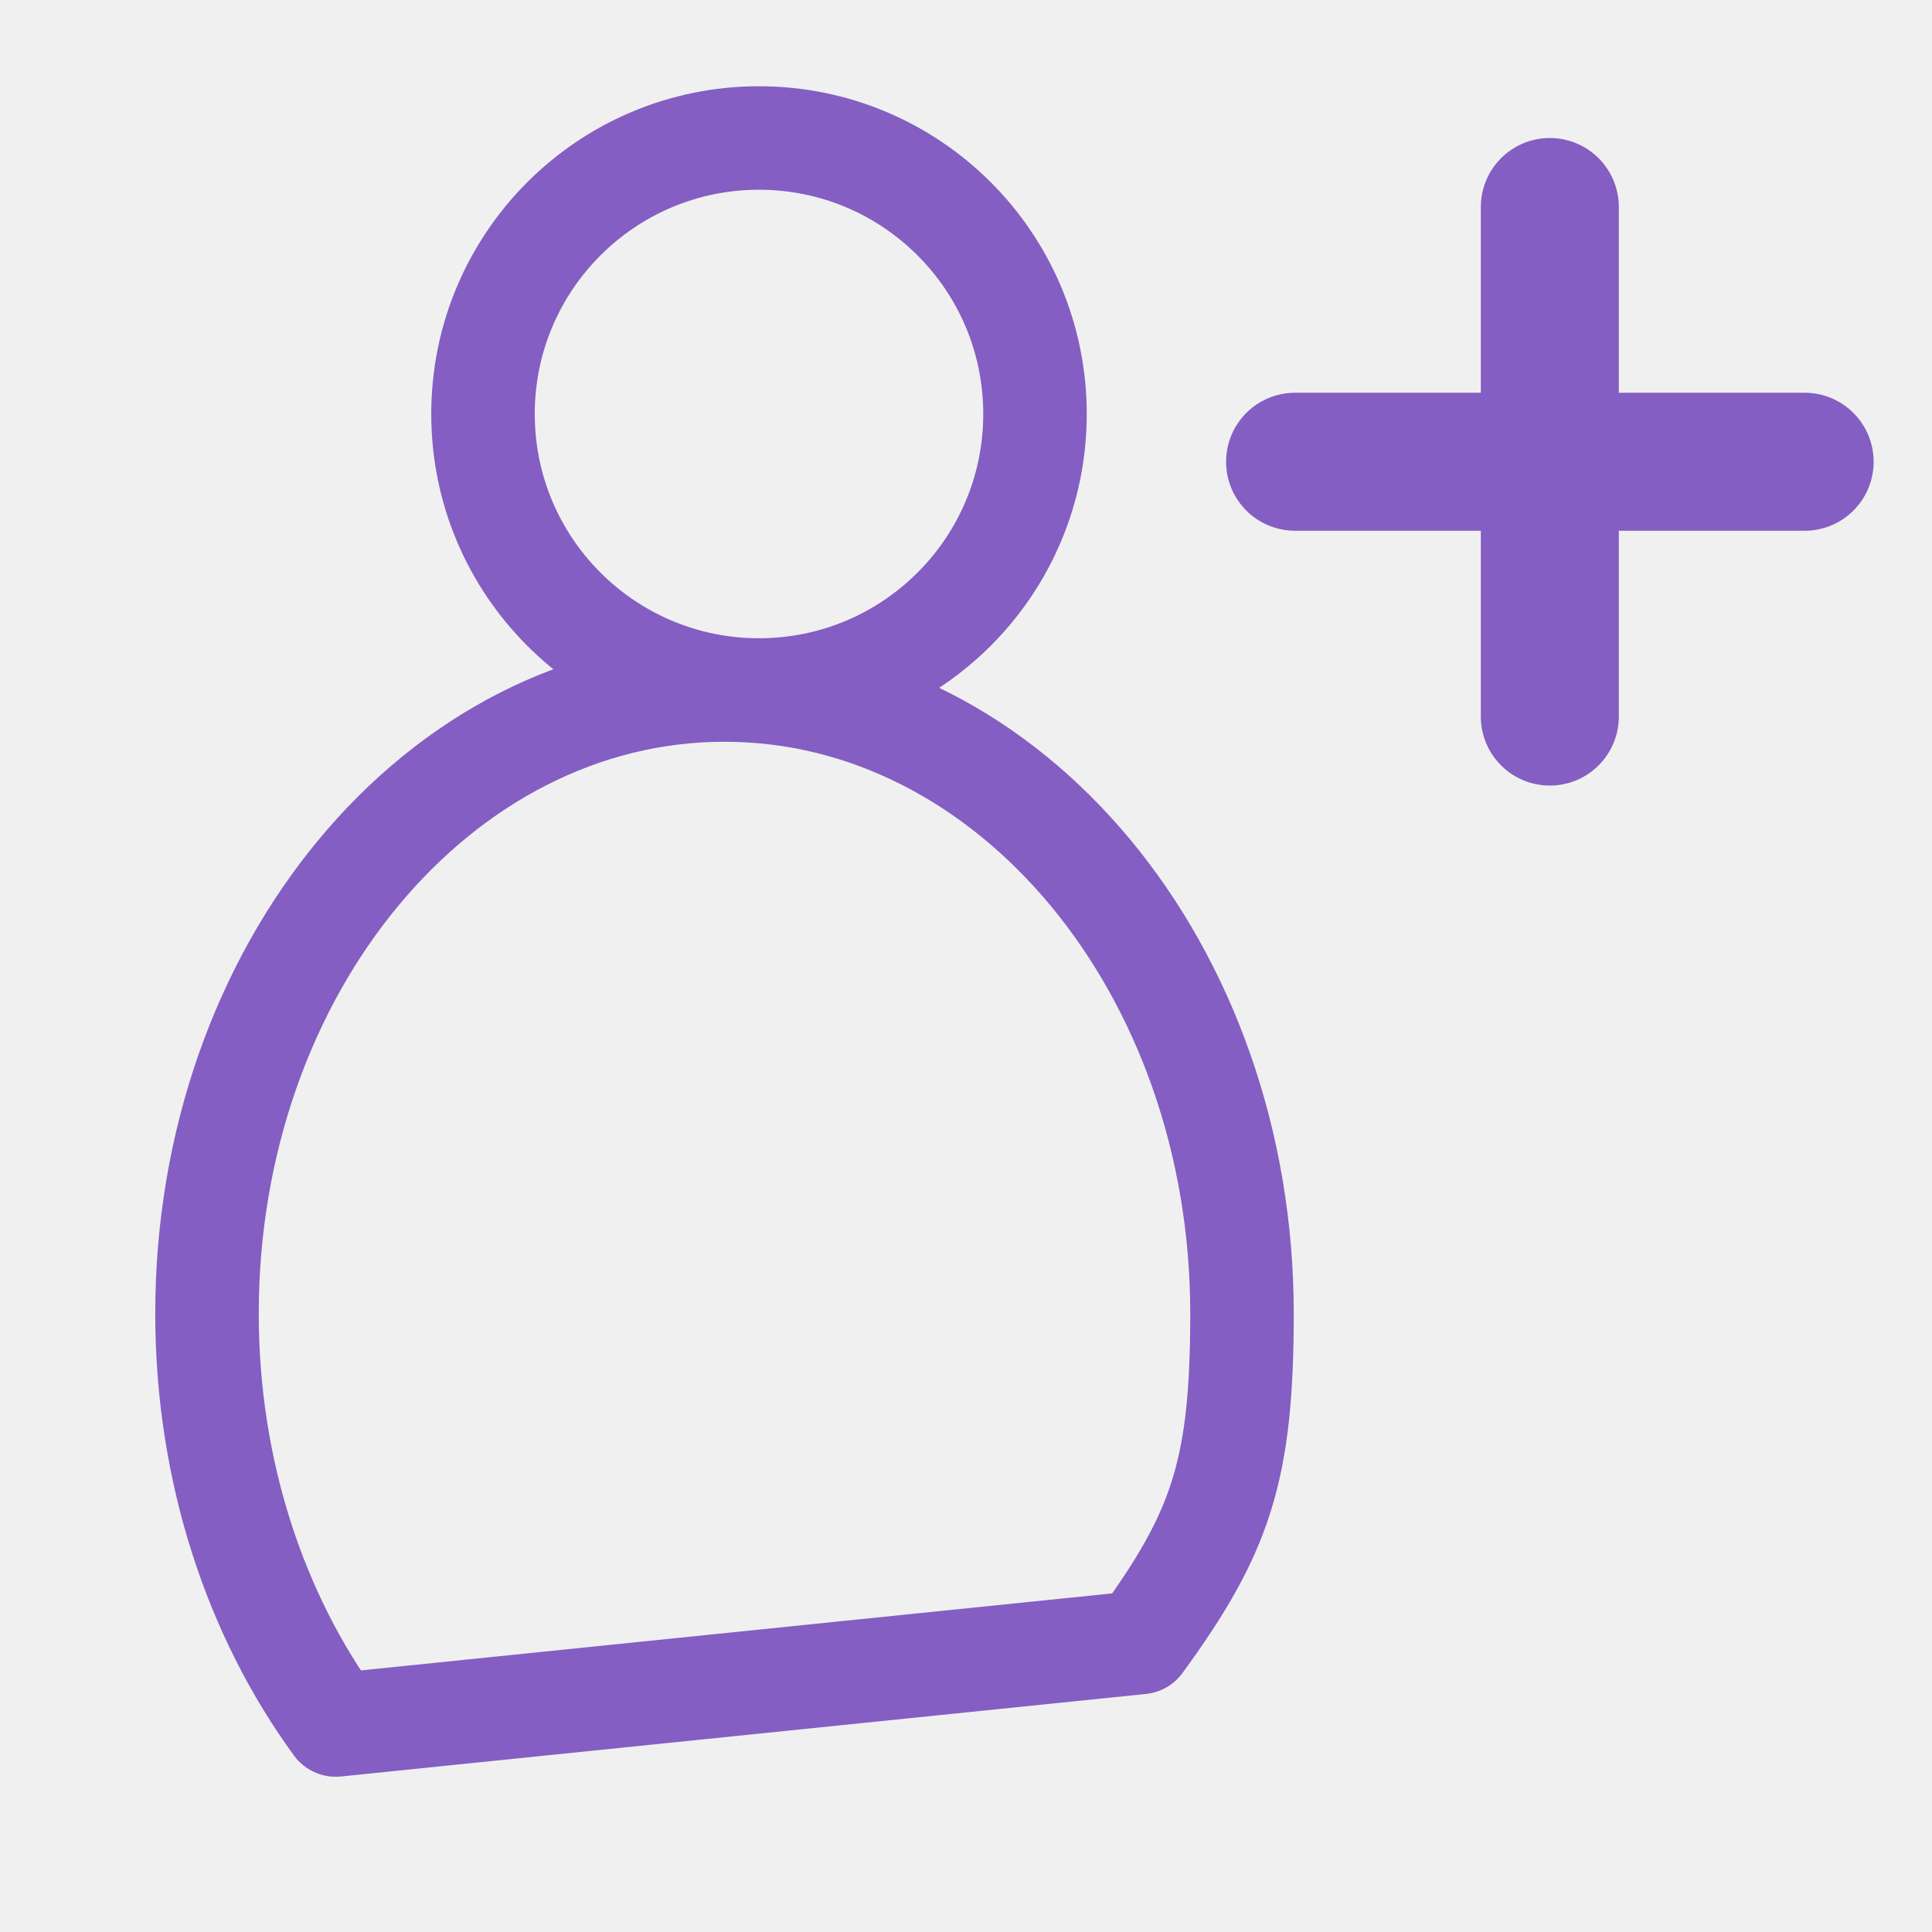
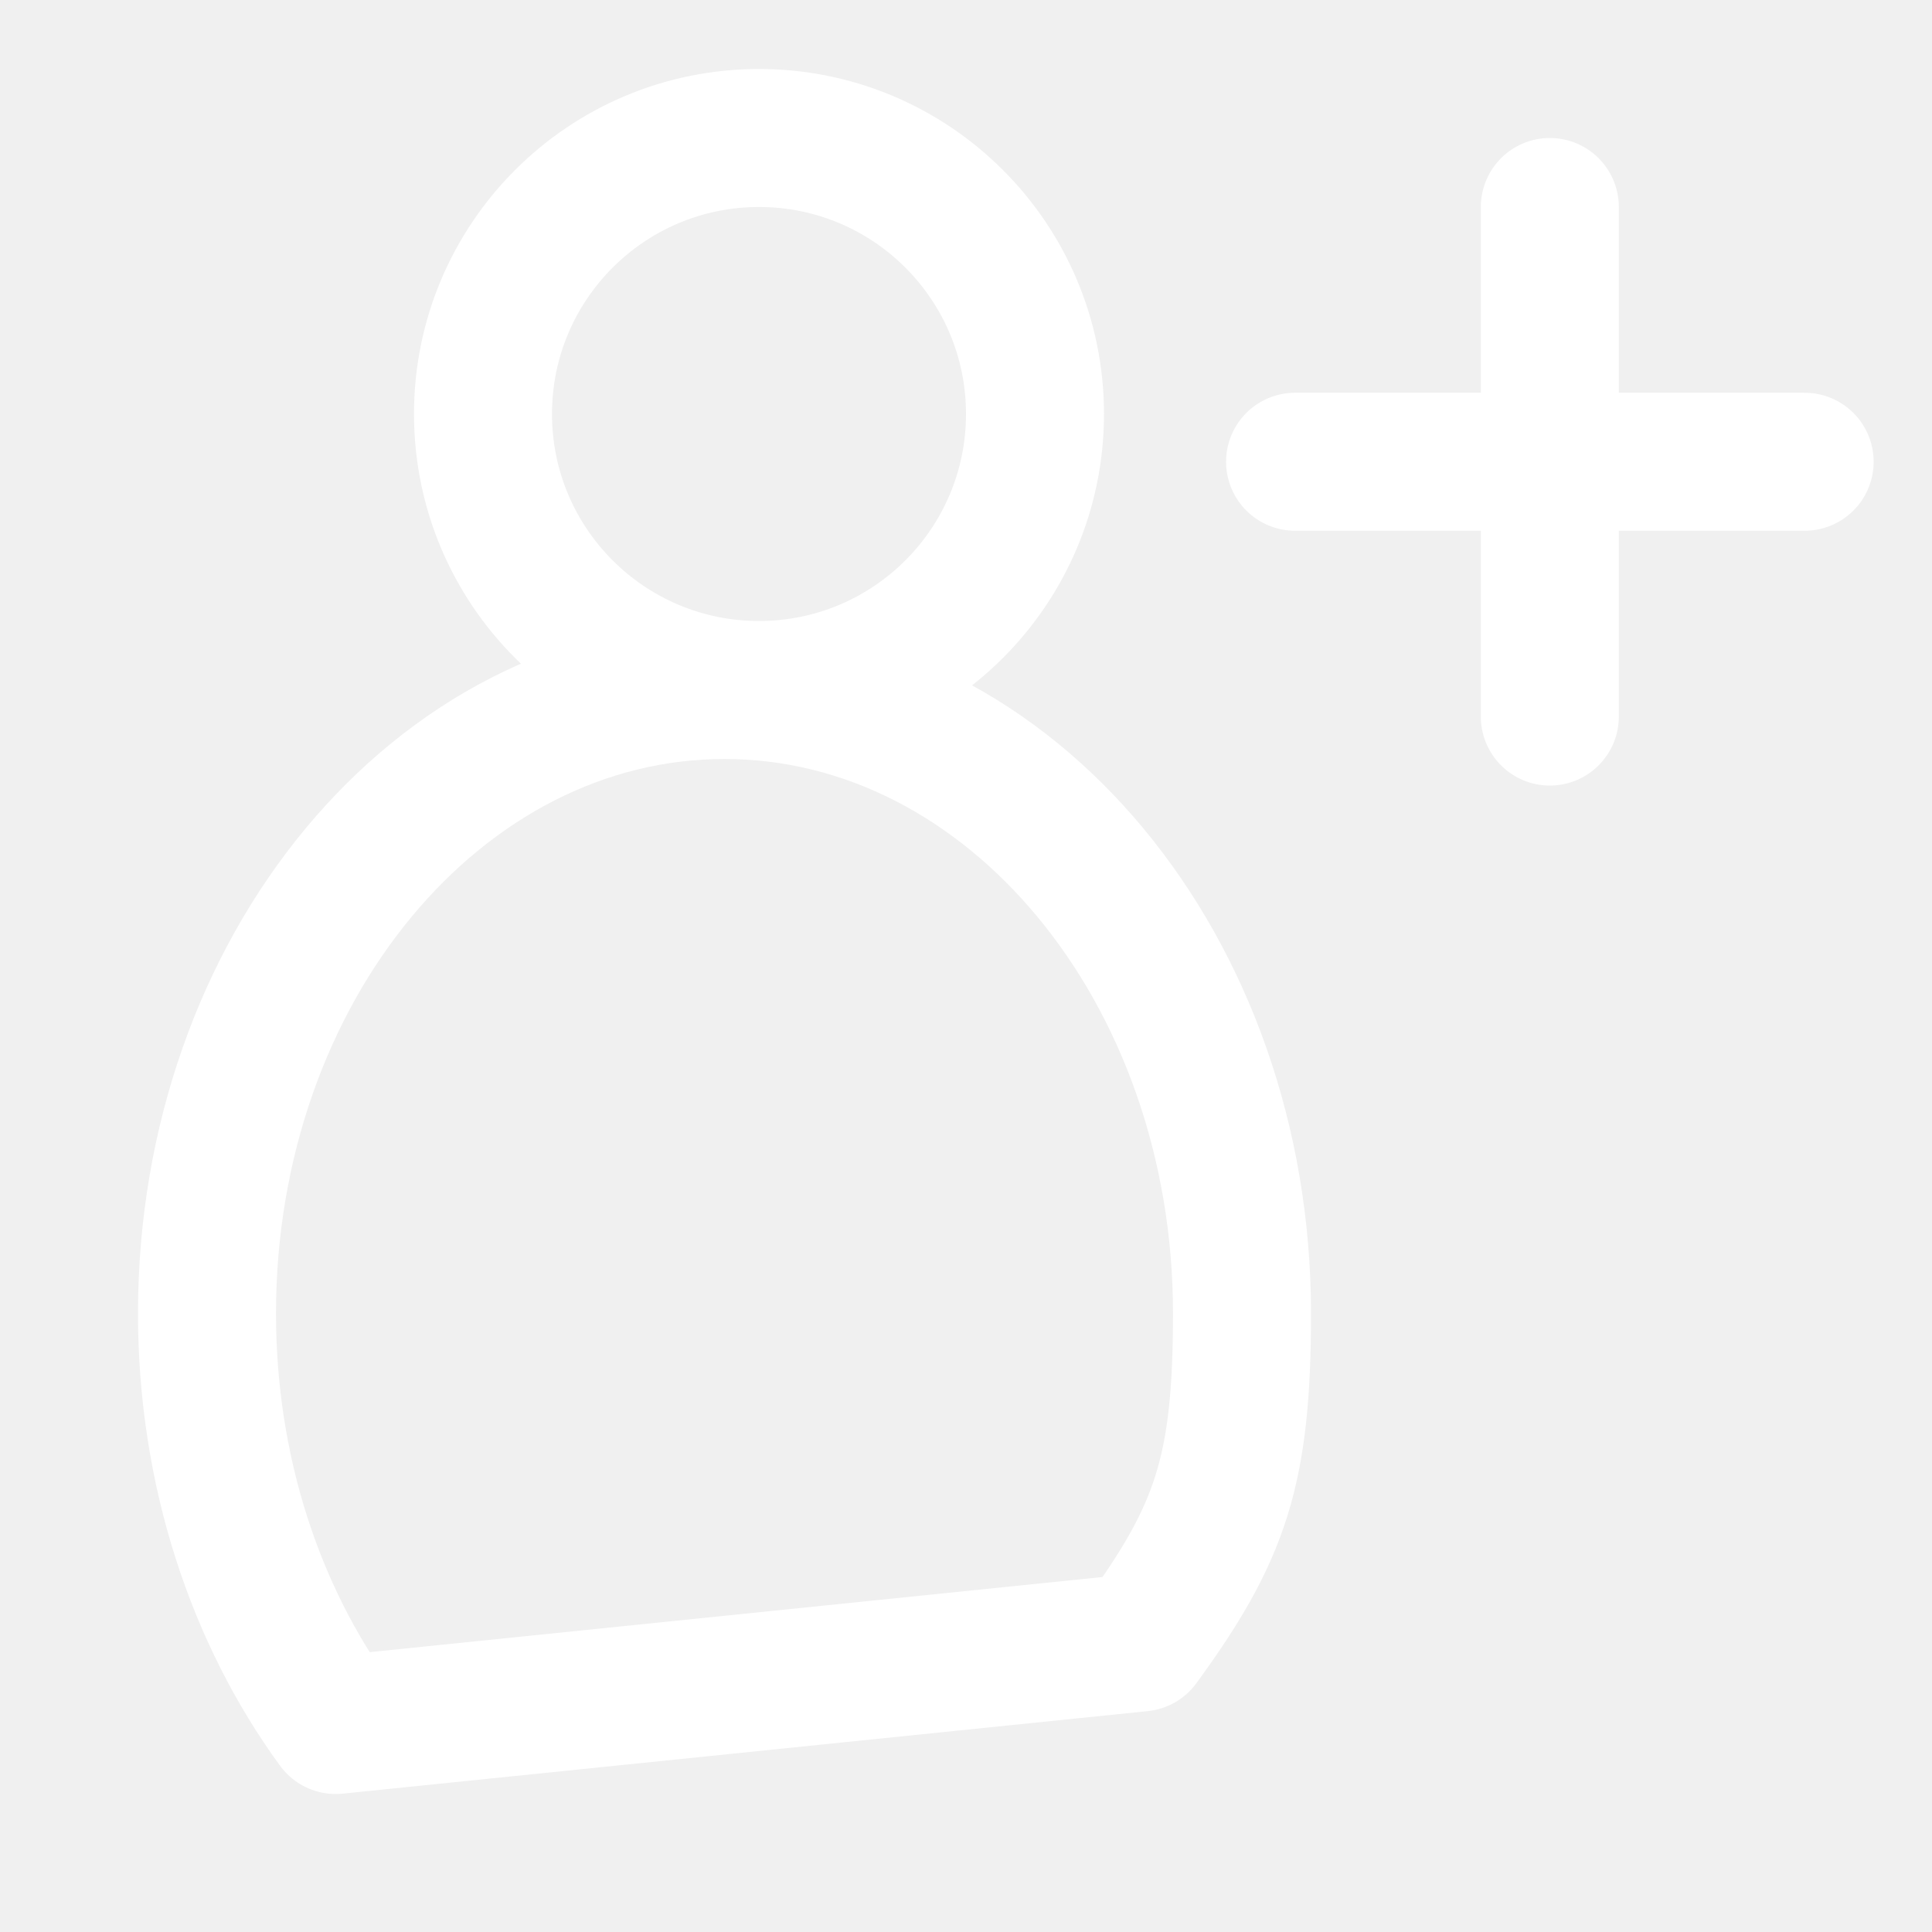
<svg xmlns="http://www.w3.org/2000/svg" width="28px" height="28px" viewBox="0 0 28 28" version="1.1">
  <defs />
  <g id="Page-1" stroke="none" stroke-width="1" fill="none" fill-rule="evenodd" stroke-linecap="round">
-     <g id="Assets" transform="translate(-32, -240)" stroke="#845EC2">
+     <g id="Assets" transform="translate(-32, -240)" stroke="#FFFFFF" stroke-width="2">
      <g id="Add-user-icon" transform="translate(32, 240)">
-         <g id="User-icon" transform="translate(3, 2)" stroke-linejoin="round" stroke-width="1.5">
+         <g id="User-icon" transform="translate(3, 2)" stroke-linejoin="round">
          <path d="M13.532,21.804 C14.691,20.214 15,19.319 15,17.036 C15,12.046 11.642,8 7.5,8 C3.358,8 0,12.046 0,17.036 C0,19.321 0.704,21.409 1.866,23 L13.532,21.804 Z" id="Oval-3" />
          <circle id="Oval-2" cx="8" cy="4" r="4" />
        </g>
-         <g id="Plus-sign" transform="translate(18.76923, 3)" stroke-width="2">
+         <g id="Plus-sign" transform="translate(18.76923, 3)">
          <path d="M3.692,0 L3.692,7.385" id="Path-11" />
          <path d="M7.385,3.692 L0,3.692" id="Path-12" />
        </g>
      </g>
    </g>
  </g>
</svg>
